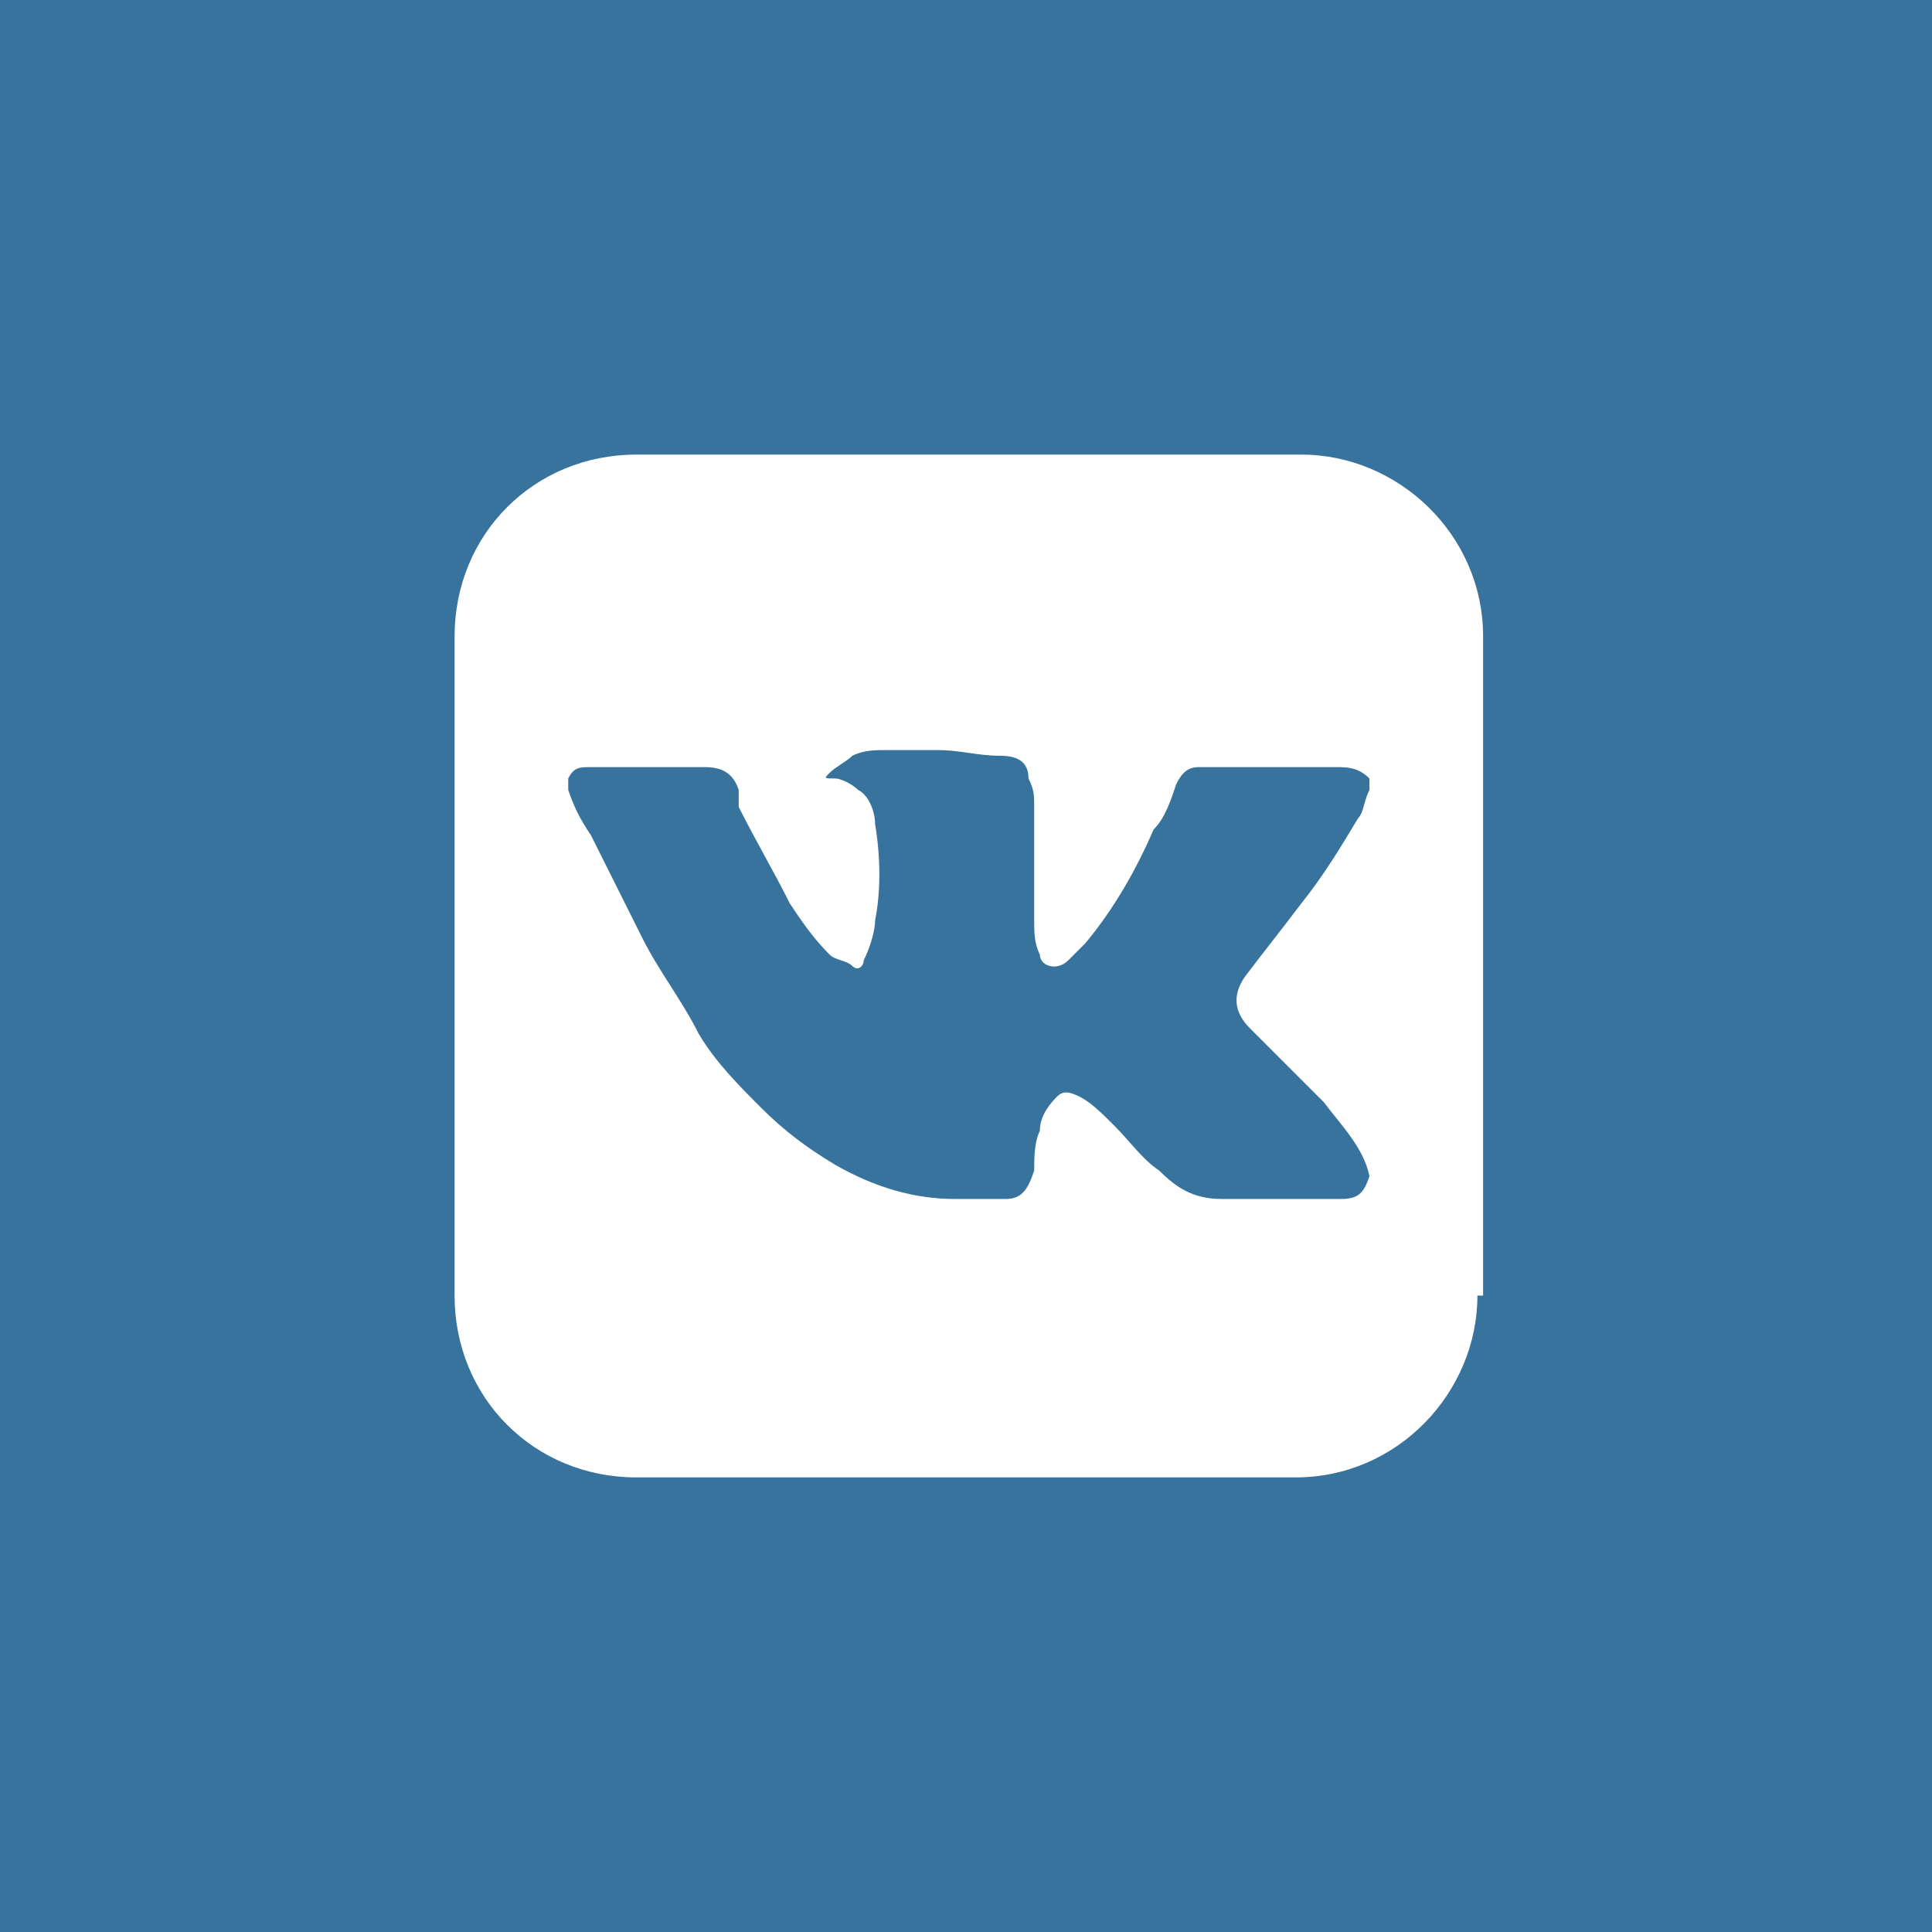
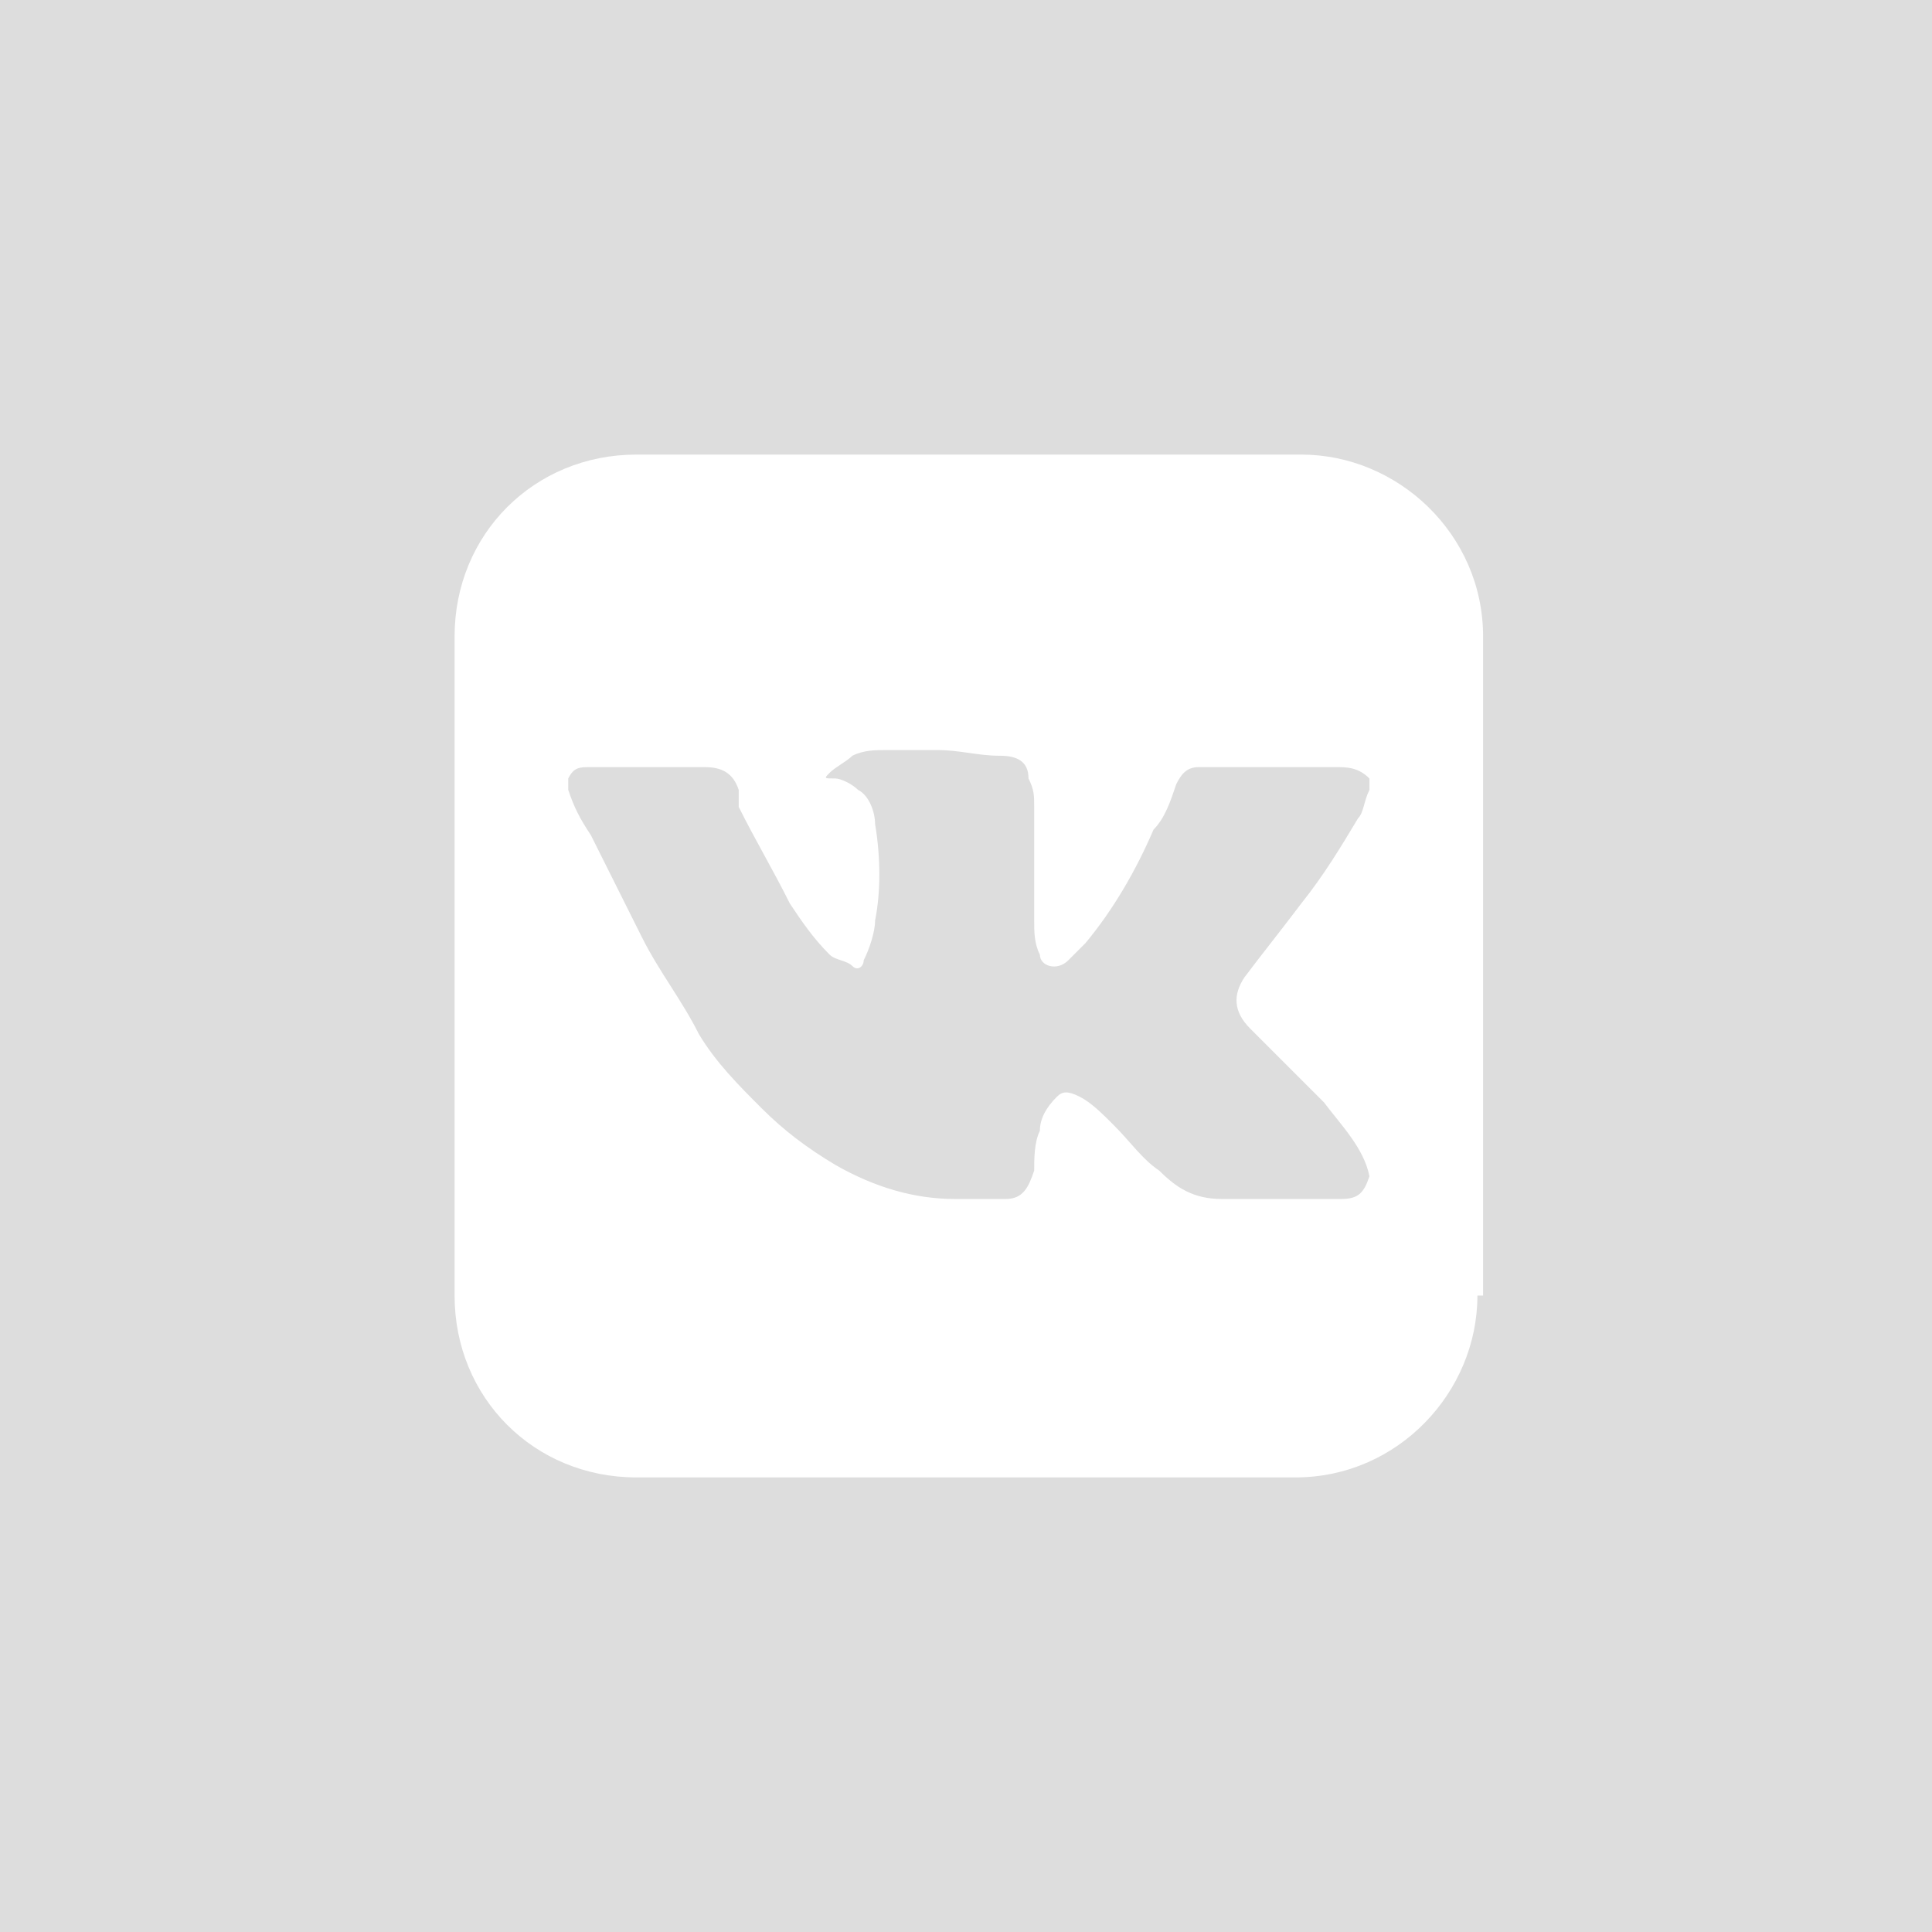
<svg xmlns="http://www.w3.org/2000/svg" version="1.1" id="Layer_1" x="0px" y="0px" viewBox="0 0 34 34" enable-background="new 0 0 34 34" xml:space="preserve">
  <g>
-     <path fill="#37739D" d="M23.5,13.5c-0.5,0-0.9,0-1.4,0c-0.3,0-0.7,0-1,0c-0.2,0-0.3,0.1-0.4,0.3c-0.1,0.3-0.2,0.6-0.4,0.8   c-0.3,0.7-0.7,1.4-1.2,2c-0.1,0.1-0.2,0.2-0.3,0.3c-0.2,0.2-0.5,0.1-0.5-0.1c-0.1-0.2-0.1-0.4-0.1-0.6c0-0.7,0-1.4,0-2   c0-0.2,0-0.3-0.1-0.5c0-0.3-0.2-0.4-0.5-0.4c-0.4,0-0.7-0.1-1.1-0.1c-0.3,0-0.6,0-0.9,0c-0.2,0-0.4,0-0.6,0.1   c-0.1,0.1-0.3,0.2-0.4,0.3c-0.1,0.1-0.1,0.1,0.1,0.1c0.1,0,0.3,0.1,0.4,0.2c0.2,0.1,0.3,0.4,0.3,0.6c0.1,0.6,0.1,1.2,0,1.7   c0,0.2-0.1,0.5-0.2,0.7C15.2,17,15.1,17.1,15,17c-0.1-0.1-0.3-0.1-0.4-0.2c-0.3-0.3-0.5-0.6-0.7-0.9c-0.3-0.6-0.6-1.1-0.9-1.7   C13,14.1,13,14,13,13.9c-0.1-0.3-0.3-0.4-0.6-0.4c-0.7,0-1.3,0-2,0c-0.2,0-0.3,0-0.4,0.2c0,0.1,0,0.1,0,0.2   c0.1,0.3,0.2,0.5,0.4,0.8c0.3,0.6,0.6,1.2,0.9,1.8c0.3,0.6,0.7,1.1,1,1.7c0.3,0.5,0.7,0.9,1.1,1.3c0.4,0.4,0.8,0.7,1.3,1   c0.7,0.4,1.4,0.6,2.1,0.6c0.3,0,0.6,0,0.9,0c0.3,0,0.4-0.2,0.5-0.5c0-0.2,0-0.5,0.1-0.7c0-0.2,0.1-0.4,0.3-0.6   c0.1-0.1,0.2-0.1,0.4,0c0.2,0.1,0.4,0.3,0.6,0.5c0.3,0.3,0.5,0.6,0.8,0.8c0.3,0.3,0.6,0.5,1.1,0.5c0.4,0,0.8,0,1.2,0   c0.3,0,0.6,0,0.9,0c0.3,0,0.4-0.1,0.5-0.4c0,0,0,0,0,0c-0.1-0.5-0.5-0.9-0.8-1.3c-0.4-0.4-0.8-0.8-1.3-1.3   c-0.3-0.3-0.3-0.6-0.1-0.9c0.3-0.4,0.7-0.9,1-1.3c0.4-0.5,0.7-1,1-1.5c0.1-0.1,0.1-0.3,0.2-0.5c0-0.1,0-0.1,0-0.2   C23.9,13.5,23.7,13.5,23.5,13.5z" />
-     <path fill="#37739D" d="M0,0v34h34V0H0z M26,22.8c0,1.7-1.4,3.2-3.2,3.2H11.2C9.4,26,8,24.6,8,22.8V11.2C8,9.4,9.4,8,11.2,8h11.7   c1.7,0,3.2,1.4,3.2,3.2V22.8z" />
+     <path fill="#ddd" d="M23.5,13.5c-0.5,0-0.9,0-1.4,0c-0.3,0-0.7,0-1,0c-0.2,0-0.3,0.1-0.4,0.3c-0.1,0.3-0.2,0.6-0.4,0.8   c-0.3,0.7-0.7,1.4-1.2,2c-0.1,0.1-0.2,0.2-0.3,0.3c-0.2,0.2-0.5,0.1-0.5-0.1c-0.1-0.2-0.1-0.4-0.1-0.6c0-0.7,0-1.4,0-2   c0-0.2,0-0.3-0.1-0.5c0-0.3-0.2-0.4-0.5-0.4c-0.4,0-0.7-0.1-1.1-0.1c-0.3,0-0.6,0-0.9,0c-0.2,0-0.4,0-0.6,0.1   c-0.1,0.1-0.3,0.2-0.4,0.3c-0.1,0.1-0.1,0.1,0.1,0.1c0.1,0,0.3,0.1,0.4,0.2c0.2,0.1,0.3,0.4,0.3,0.6c0.1,0.6,0.1,1.2,0,1.7   c0,0.2-0.1,0.5-0.2,0.7C15.2,17,15.1,17.1,15,17c-0.1-0.1-0.3-0.1-0.4-0.2c-0.3-0.3-0.5-0.6-0.7-0.9c-0.3-0.6-0.6-1.1-0.9-1.7   C13,14.1,13,14,13,13.9c-0.1-0.3-0.3-0.4-0.6-0.4c-0.7,0-1.3,0-2,0c-0.2,0-0.3,0-0.4,0.2c0,0.1,0,0.1,0,0.2   c0.1,0.3,0.2,0.5,0.4,0.8c0.3,0.6,0.6,1.2,0.9,1.8c0.3,0.6,0.7,1.1,1,1.7c0.3,0.5,0.7,0.9,1.1,1.3c0.4,0.4,0.8,0.7,1.3,1   c0.7,0.4,1.4,0.6,2.1,0.6c0.3,0,0.6,0,0.9,0c0.3,0,0.4-0.2,0.5-0.5c0-0.2,0-0.5,0.1-0.7c0-0.2,0.1-0.4,0.3-0.6   c0.1-0.1,0.2-0.1,0.4,0c0.2,0.1,0.4,0.3,0.6,0.5c0.3,0.3,0.5,0.6,0.8,0.8c0.3,0.3,0.6,0.5,1.1,0.5c0.4,0,0.8,0,1.2,0   c0.3,0,0.6,0,0.9,0c0.3,0,0.4-0.1,0.5-0.4c0,0,0,0,0,0c-0.1-0.5-0.5-0.9-0.8-1.3c-0.4-0.4-0.8-0.8-1.3-1.3   c-0.3-0.3-0.3-0.6-0.1-0.9c0.3-0.4,0.7-0.9,1-1.3c0.4-0.5,0.7-1,1-1.5c0.1-0.1,0.1-0.3,0.2-0.5c0-0.1,0-0.1,0-0.2   C23.9,13.5,23.7,13.5,23.5,13.5z" />
+     <path fill="#ddd" d="M0,0v34h34V0H0z M26,22.8c0,1.7-1.4,3.2-3.2,3.2H11.2C9.4,26,8,24.6,8,22.8V11.2C8,9.4,9.4,8,11.2,8h11.7   c1.7,0,3.2,1.4,3.2,3.2V22.8z" />
  </g>
</svg>
